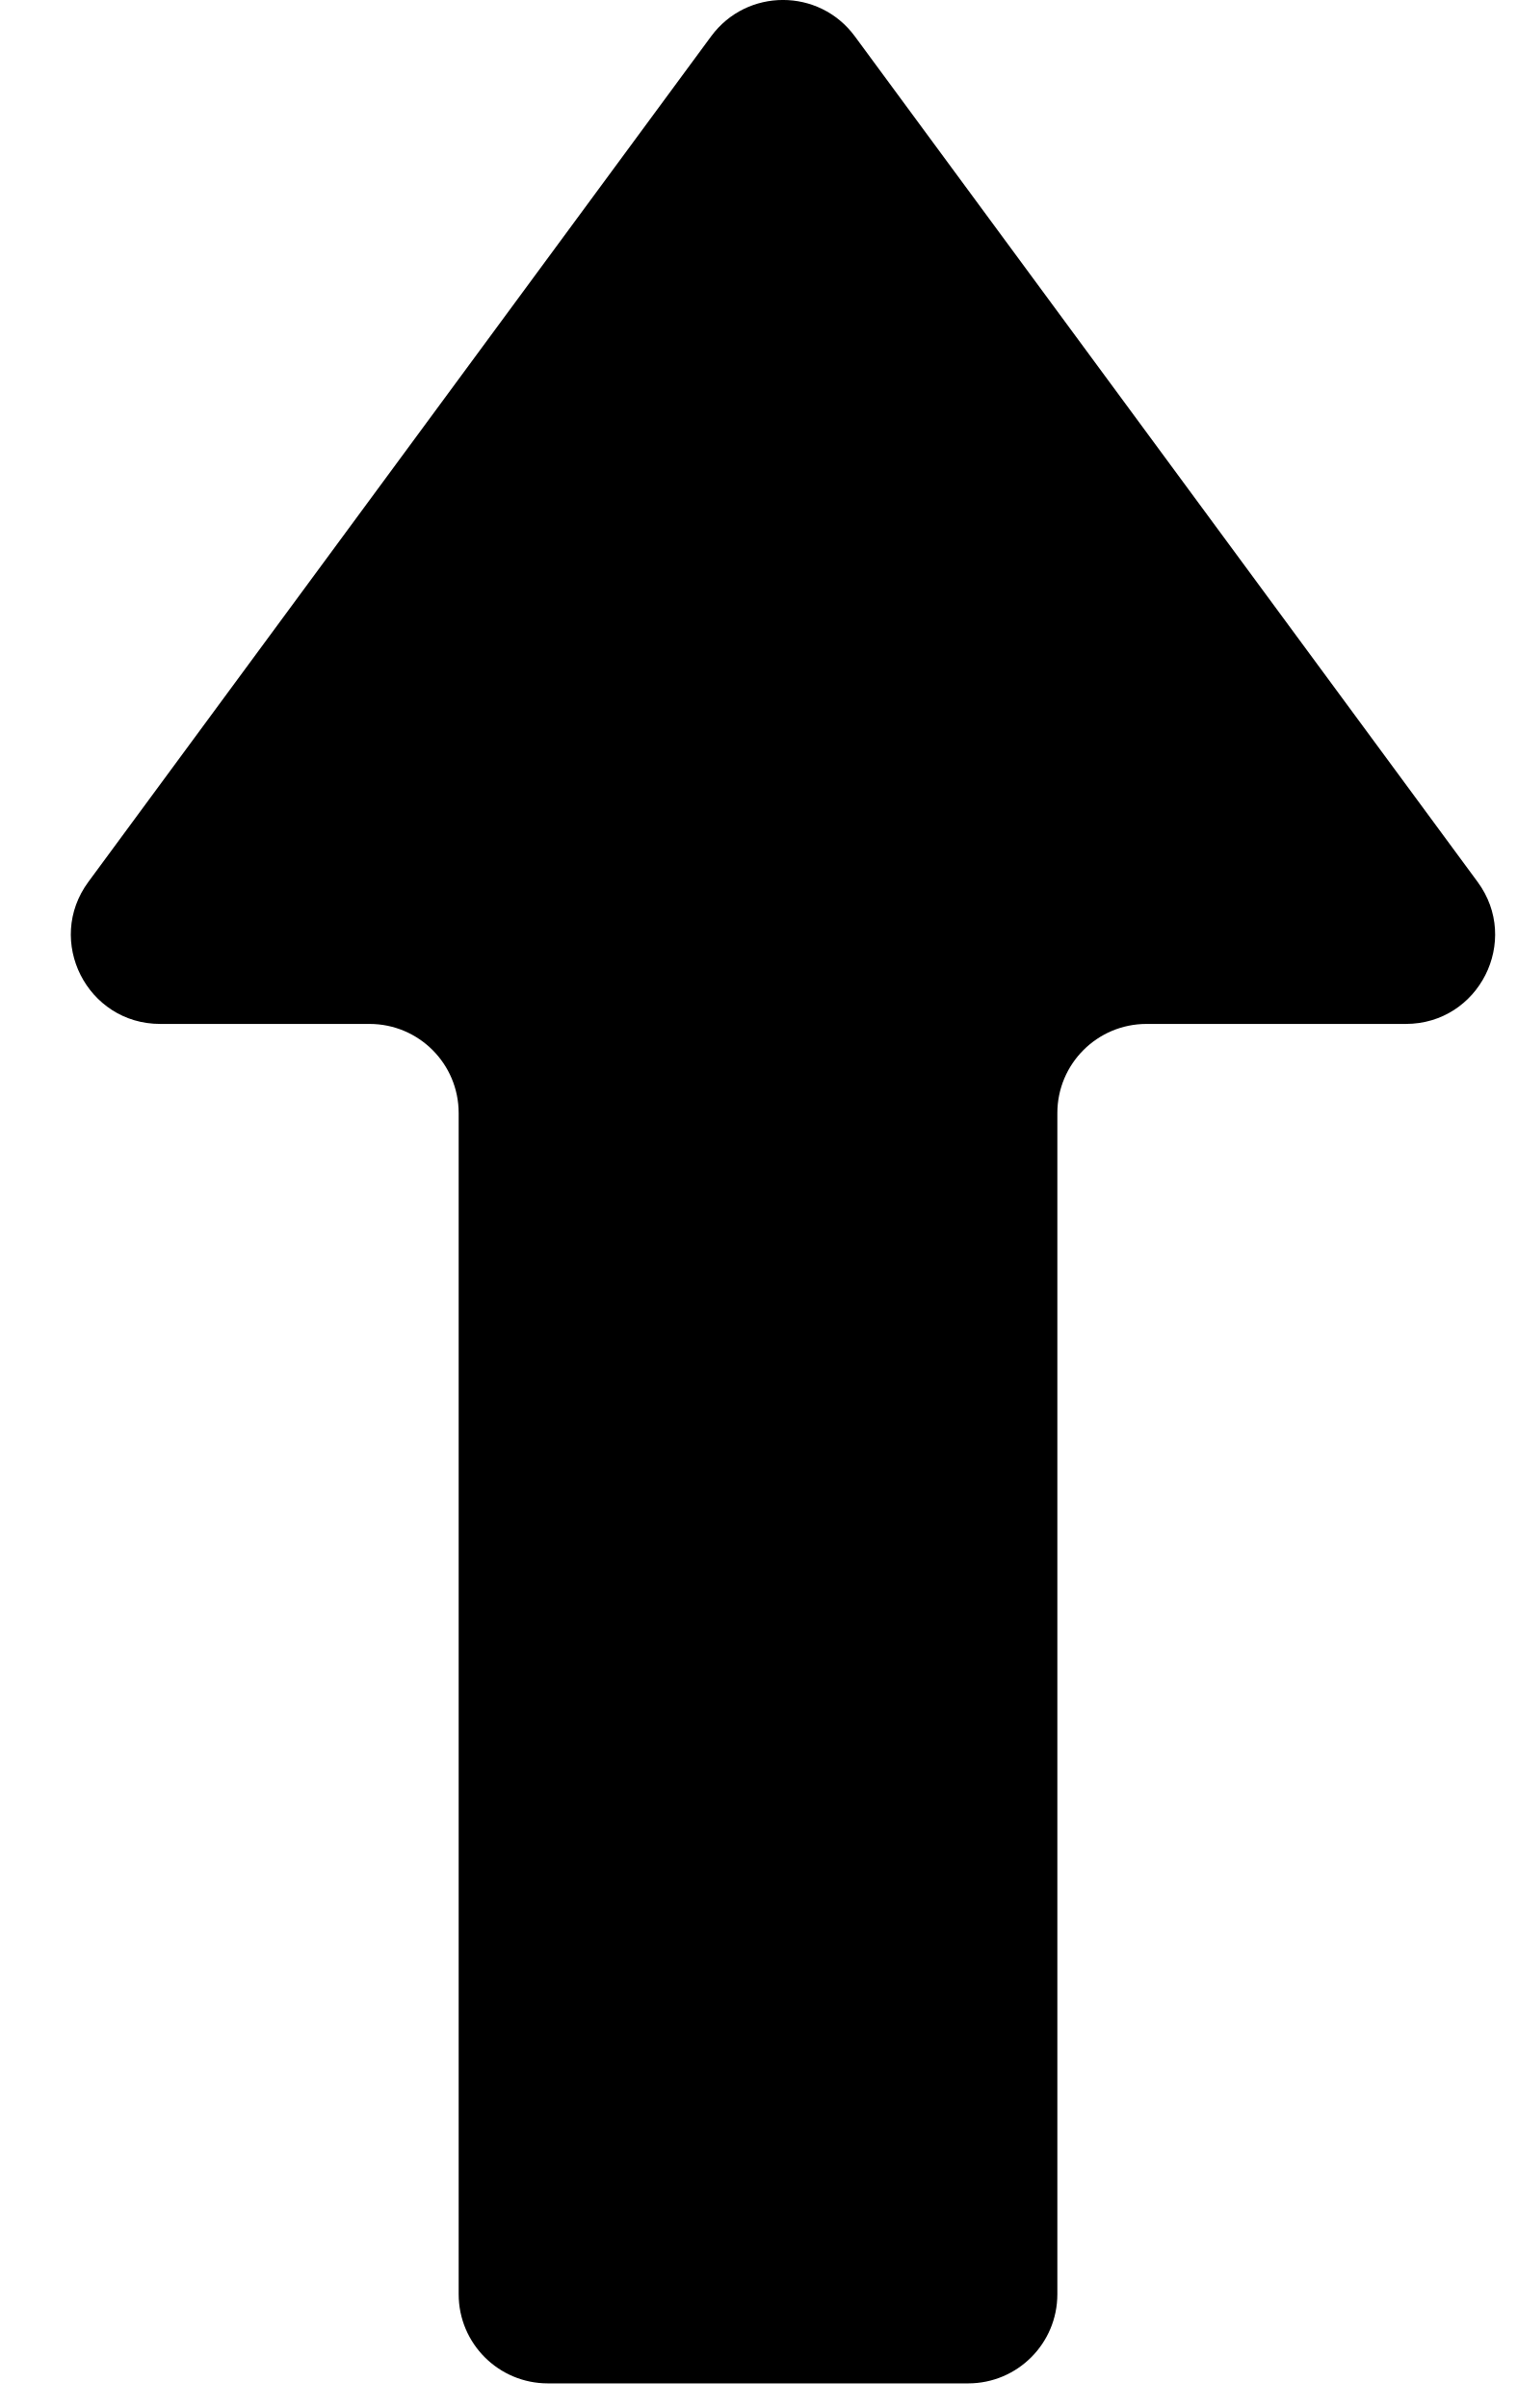
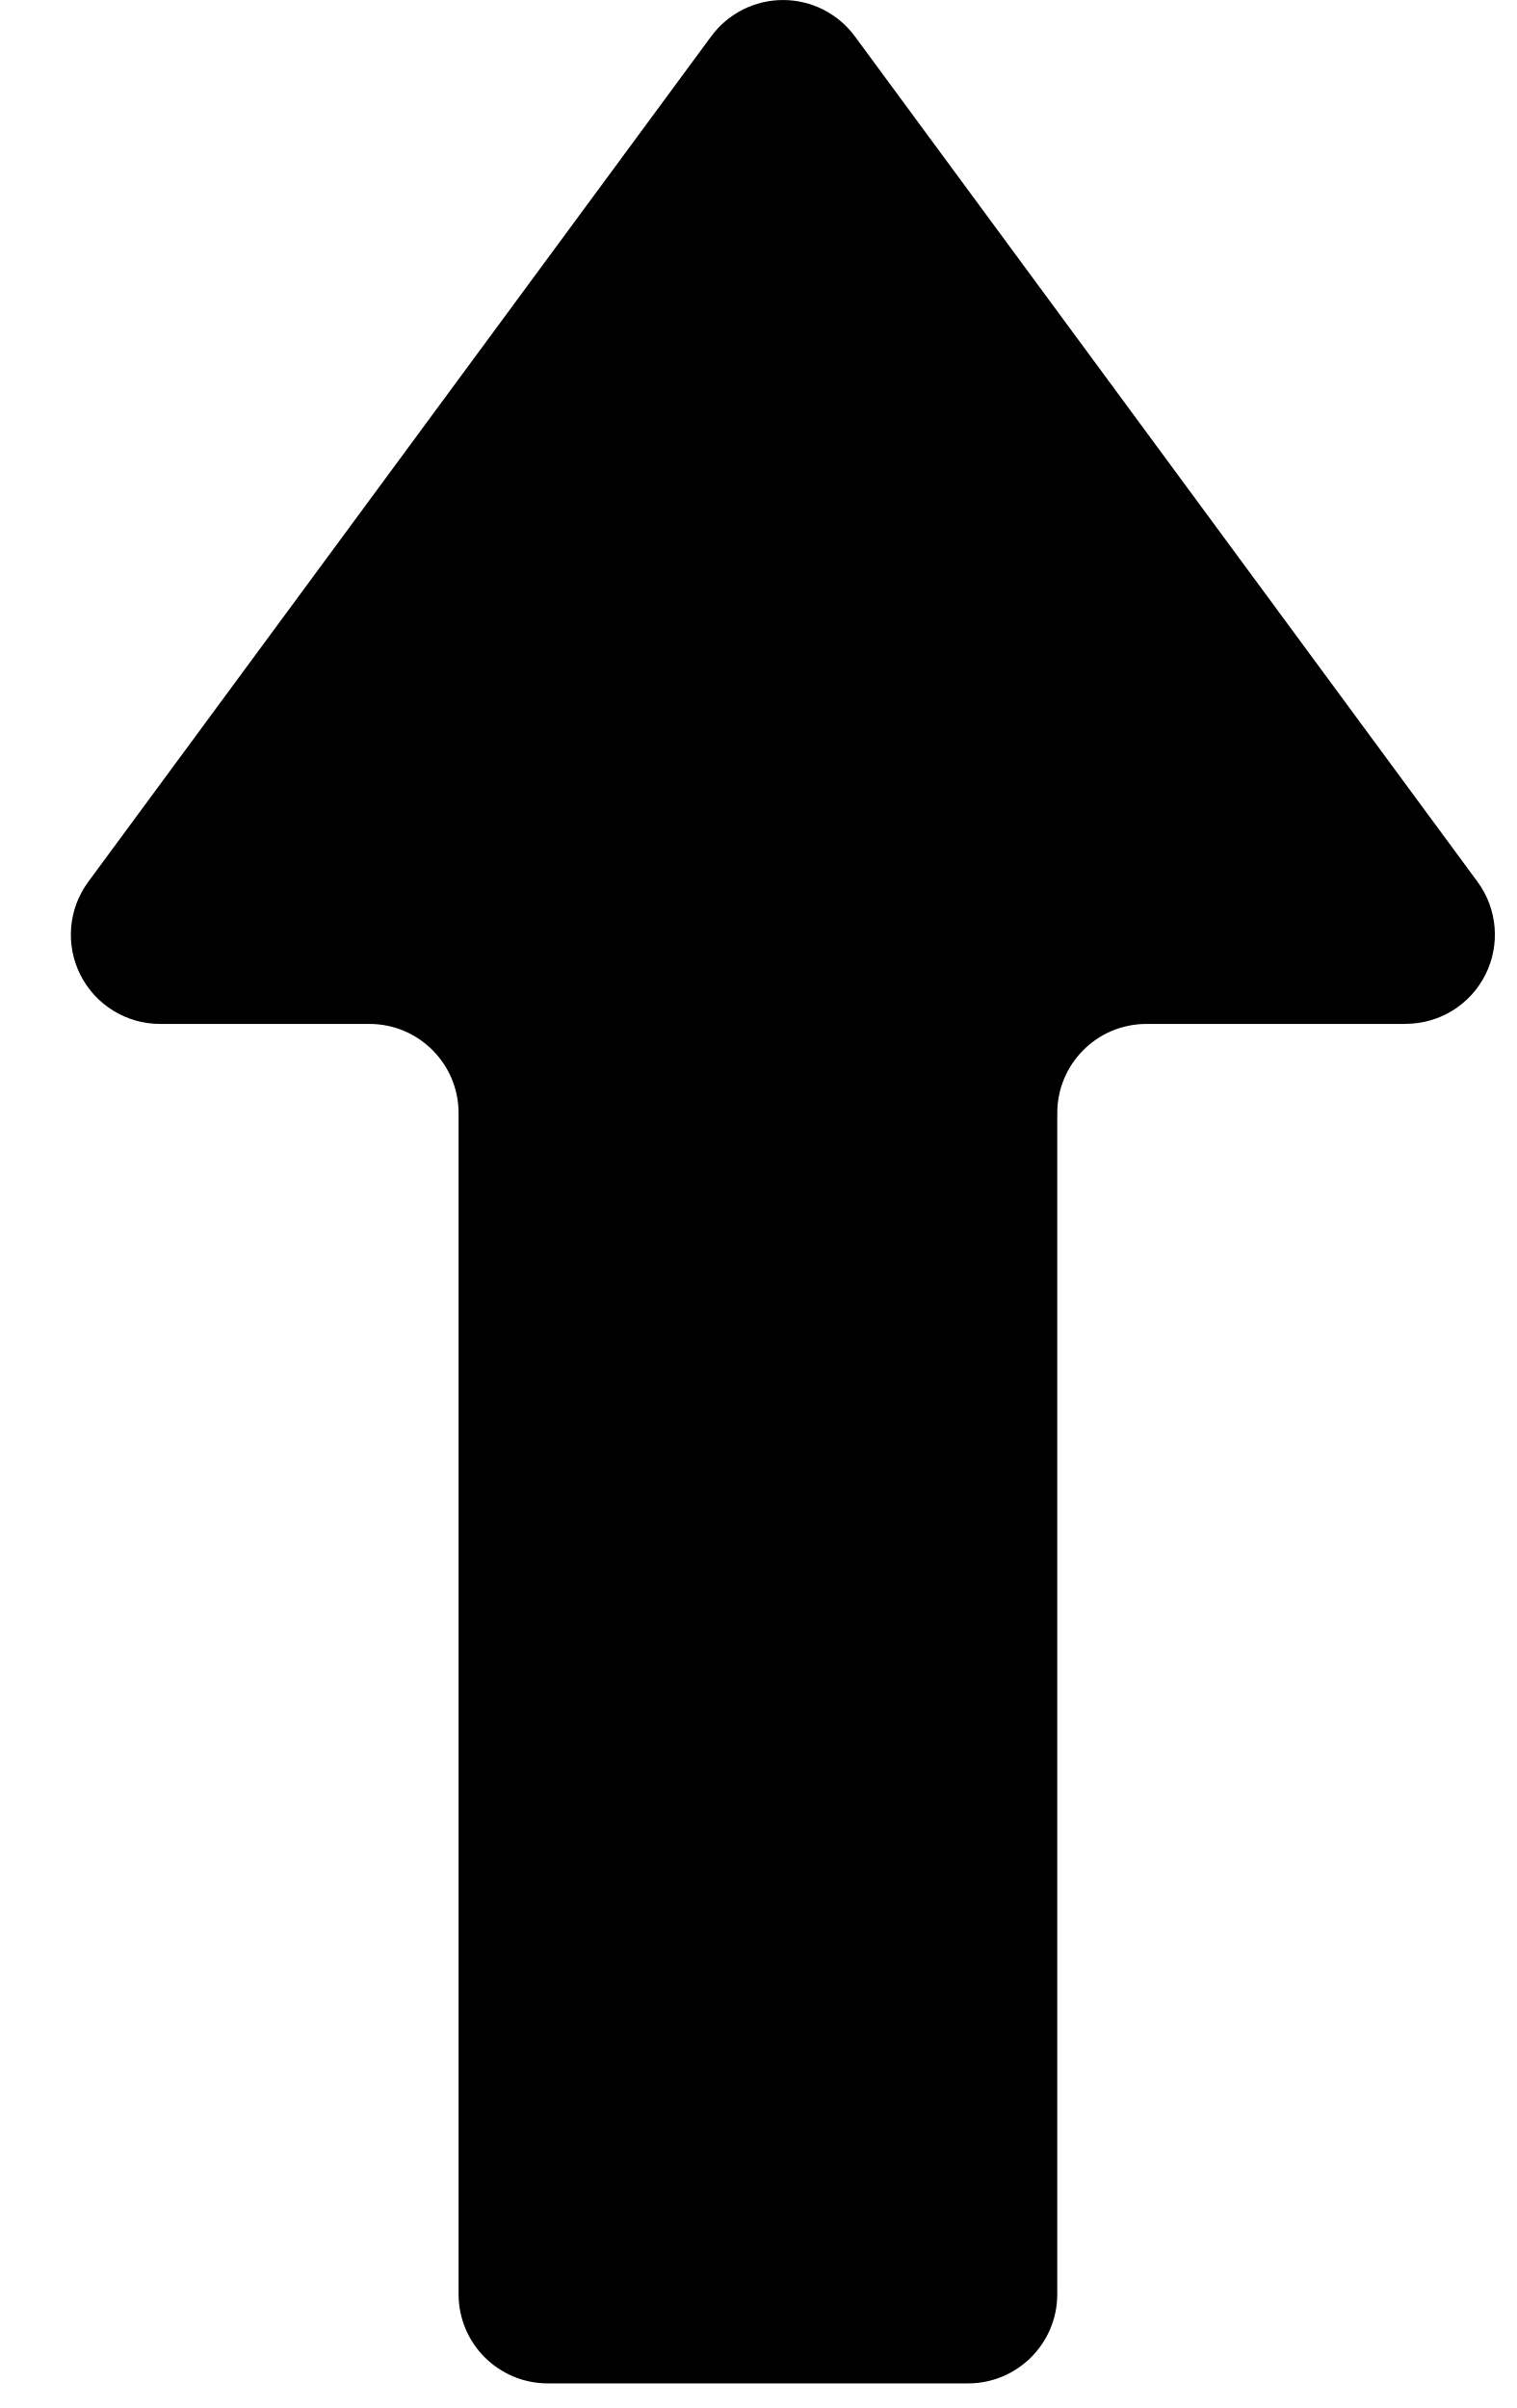
<svg xmlns="http://www.w3.org/2000/svg" width="17" height="27" viewBox="0 0 17 27" fill="none">
-   <path fill-rule="evenodd" clip-rule="evenodd" d="M15.763 11.481C16.583 11.481 17.055 10.548 16.568 9.888L9.585 0.407C9.185 -0.136 8.374 -0.136 7.974 0.407L0.991 9.888C0.504 10.548 0.976 11.481 1.796 11.481L4.143 11.481C4.696 11.481 5.143 11.928 5.143 12.481L5.143 25.724C5.143 26.277 5.591 26.724 6.143 26.724L10.856 26.724C11.408 26.724 11.856 26.277 11.856 25.724L11.856 12.481C11.856 11.928 12.304 11.481 12.856 11.481L15.763 11.481Z" fill="black" />
+   <path fill-rule="evenodd" clip-rule="evenodd" d="M15.763 11.48a1 1 0 0 0 .805-1.592L9.585.407a1 1 0 0 0-1.61 0L.99 9.887a1 1 0 0 0 .805 1.594h2.347a1 1 0 0 1 1 1v13.243a1 1 0 0 0 1 1h4.713a1 1 0 0 0 1-1V12.481a1 1 0 0 1 1-1h2.907z" fill="#000" />
</svg>
